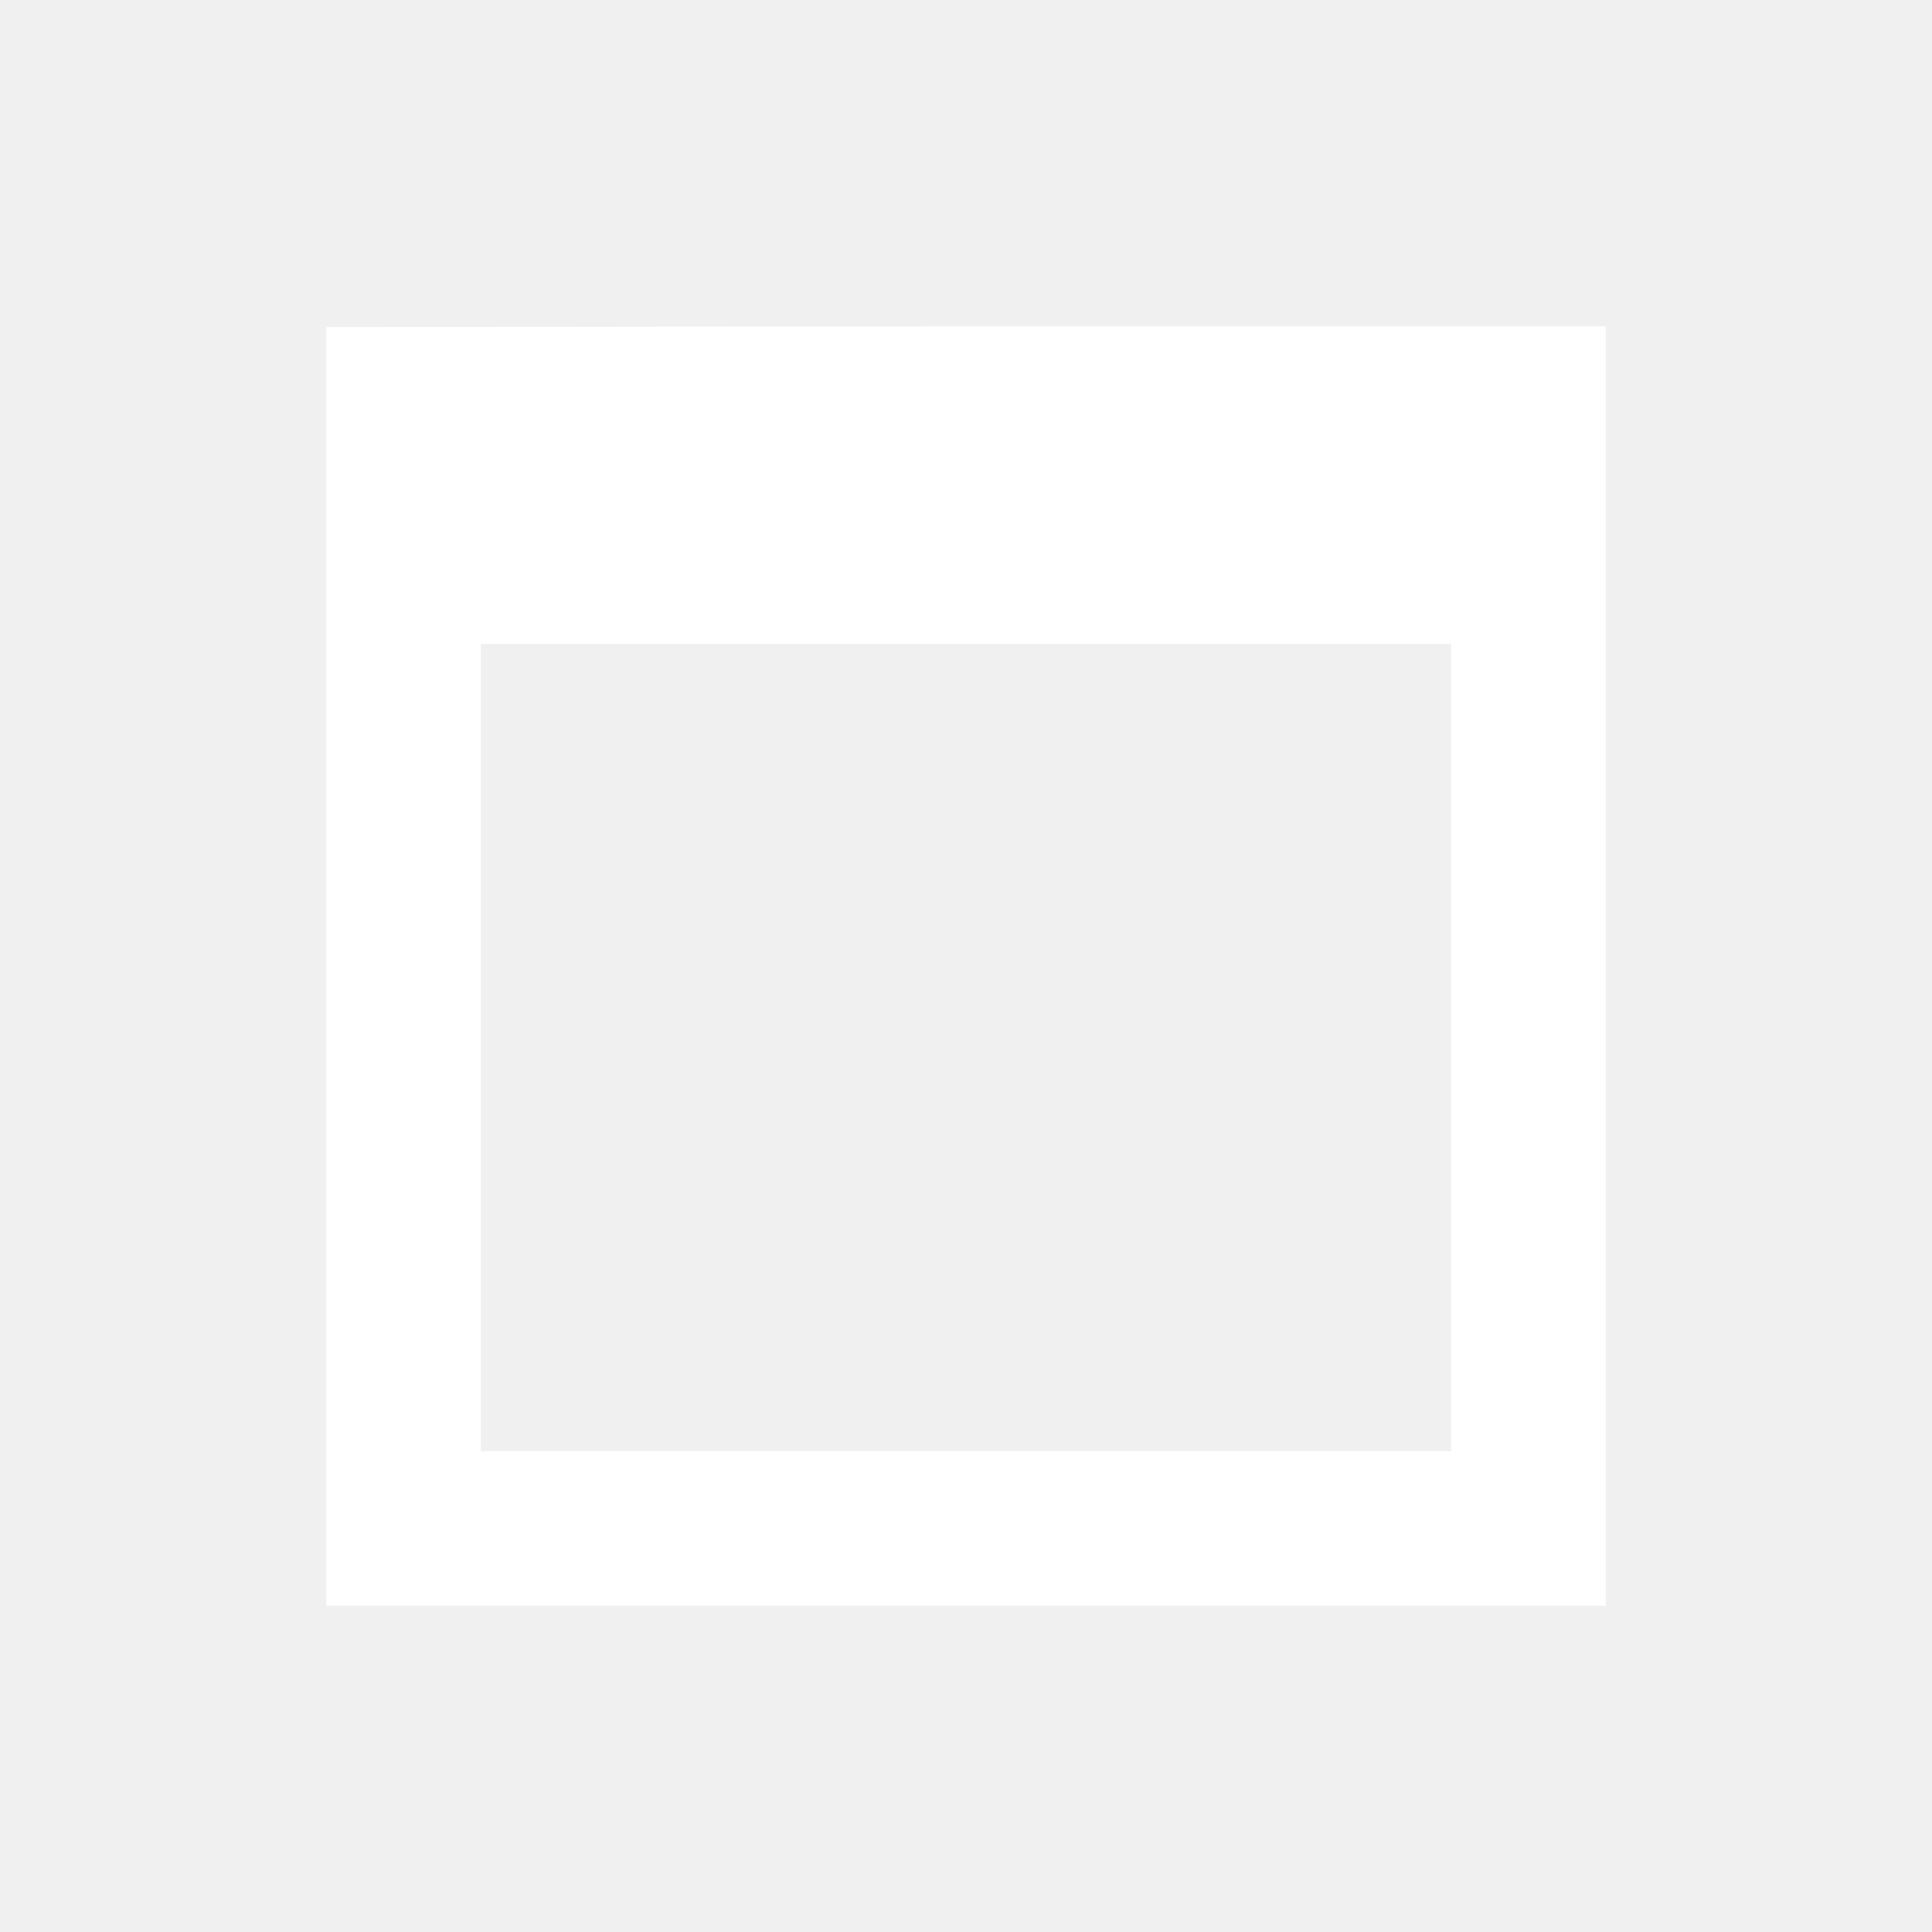
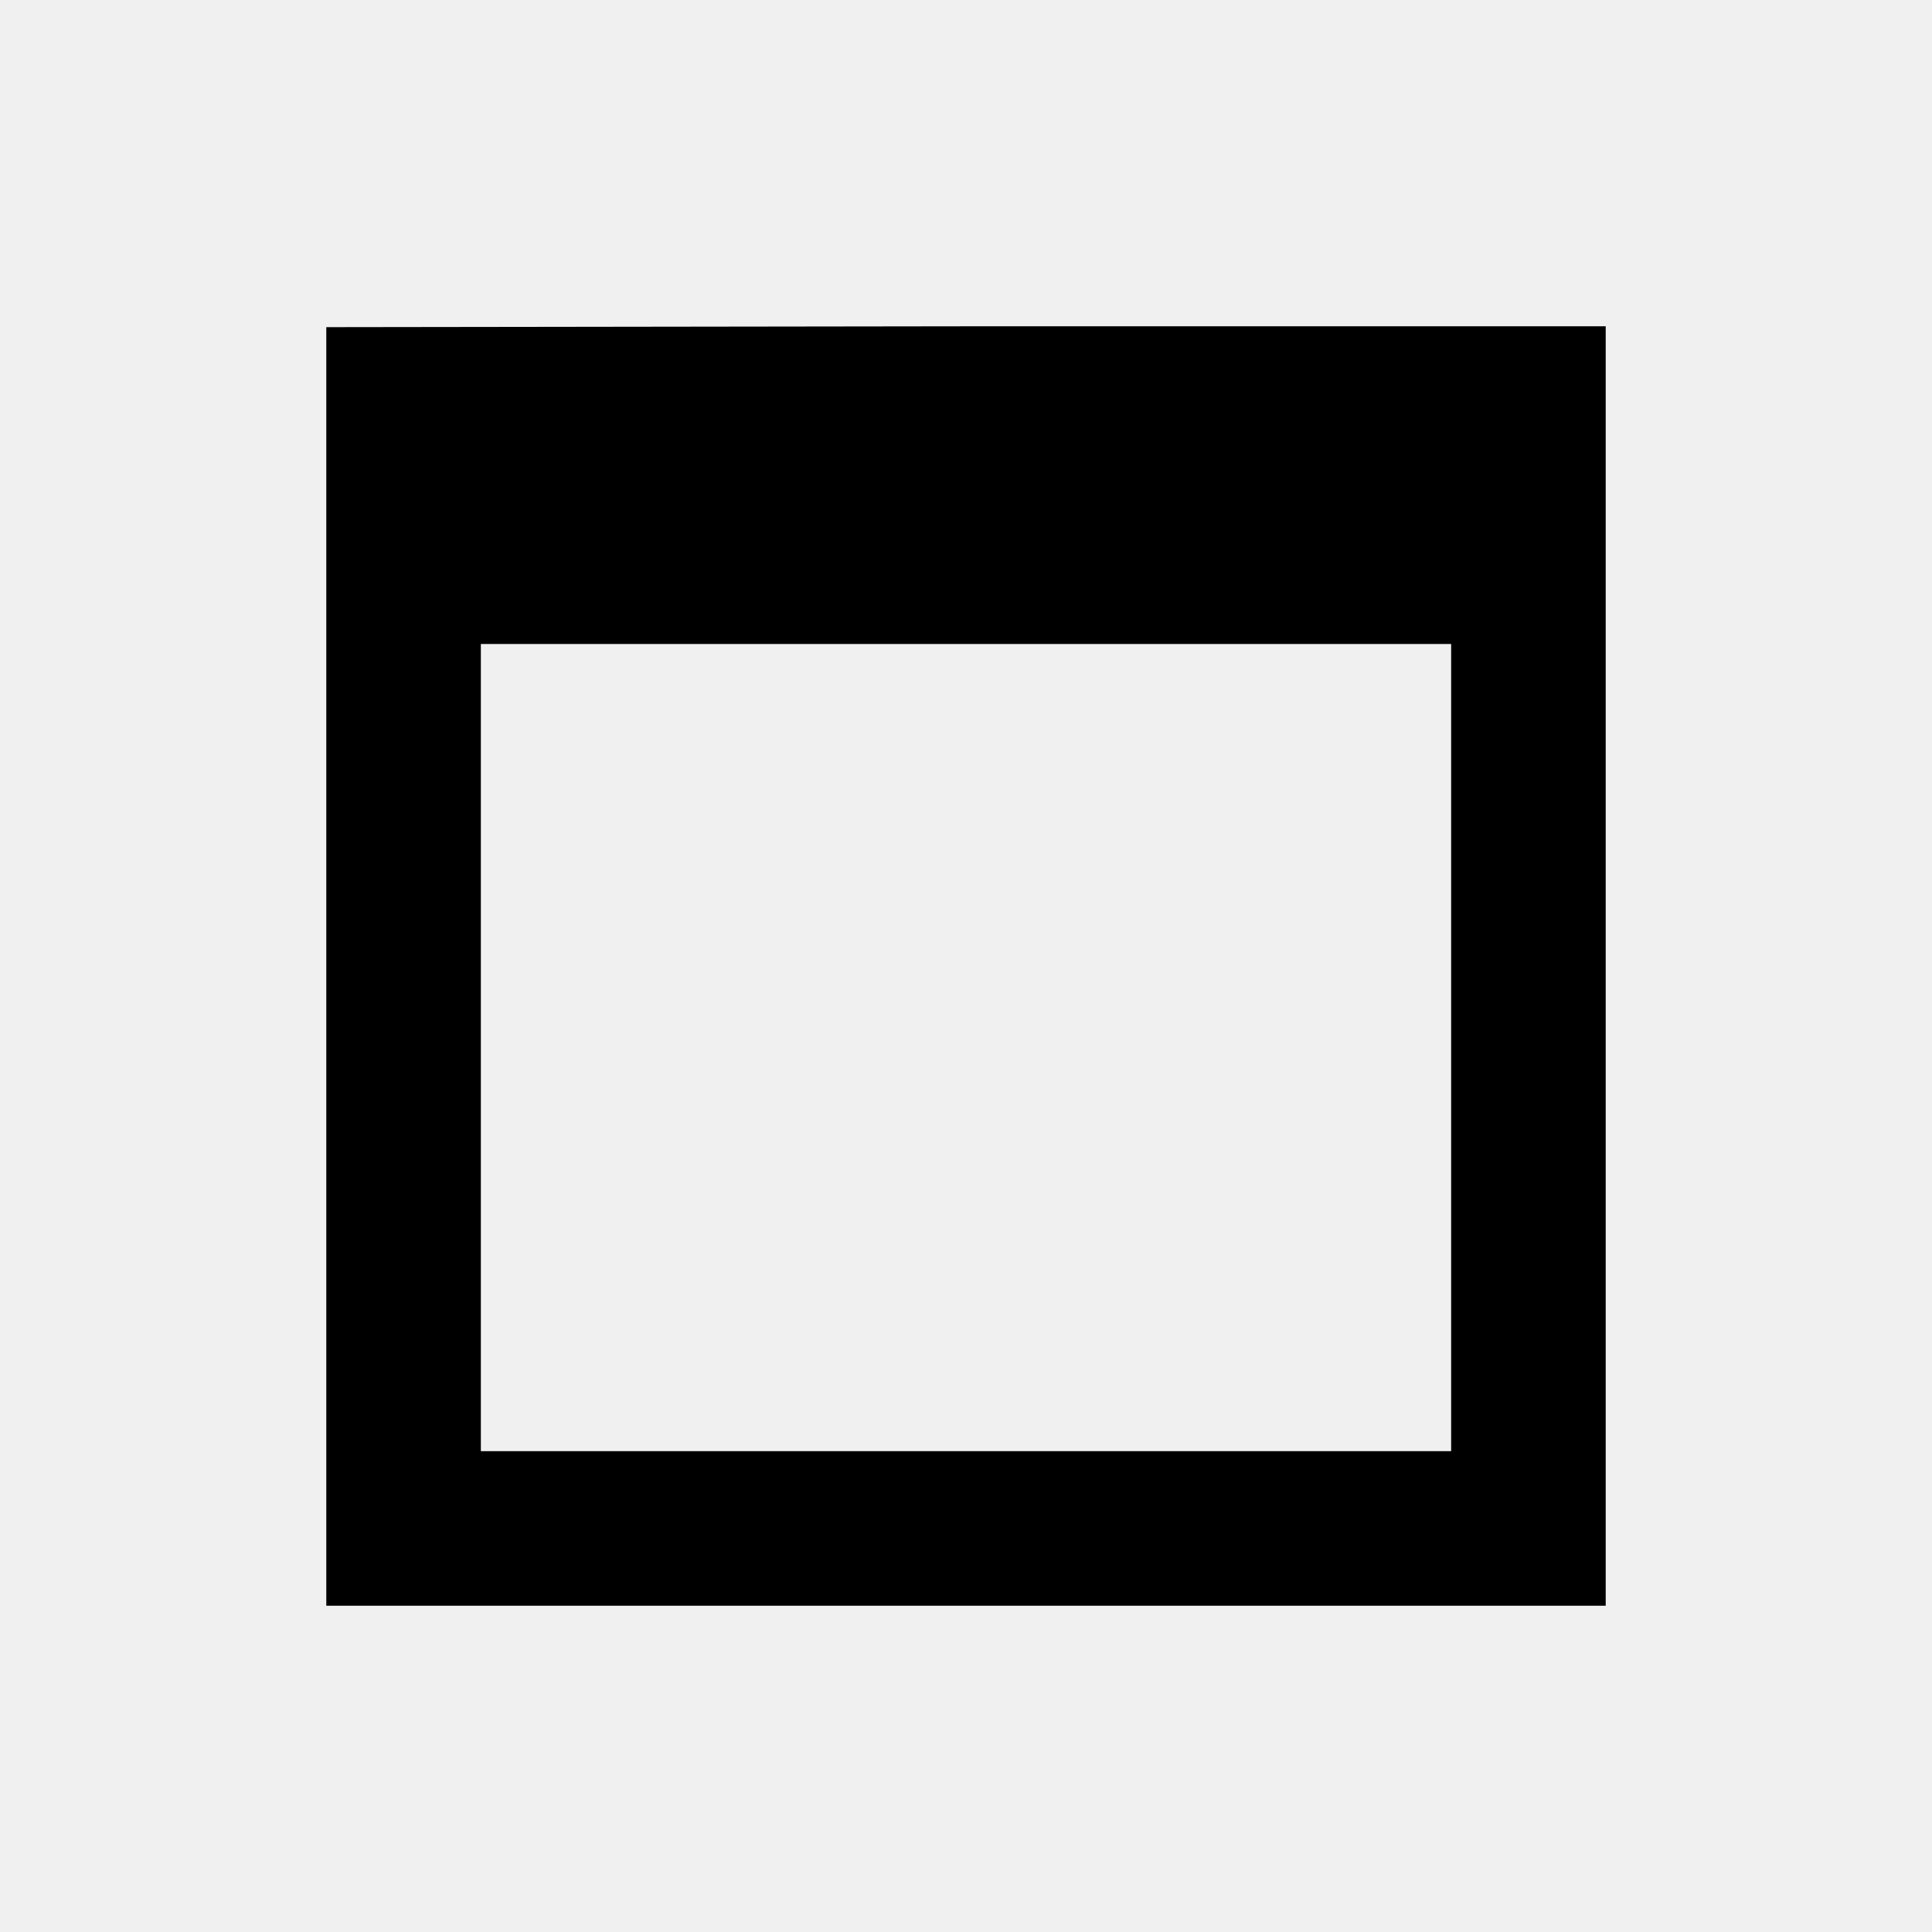
<svg xmlns="http://www.w3.org/2000/svg" version="1.0" width="225pt" height="225pt" viewBox="0 0 225 225" preserveAspectRatio="xMidYMid meet">
-   <g transform="translate(0,225) scale(0.1,-0.1)" fill="#fff" stroke="none">
+   <g transform="translate(0,225) scale(0.1,-0.1)" fill="#000" stroke="none">
    <path d="M380 1125 l0 -745 745 0 745 0 0 745 0 745 -745 0 -745 -1 0 -744z m1310 -95 l0 -470 -565 0 -565 0 0 470 0 470 565 0 565 0 0 -470z" />
  </g>
</svg>
